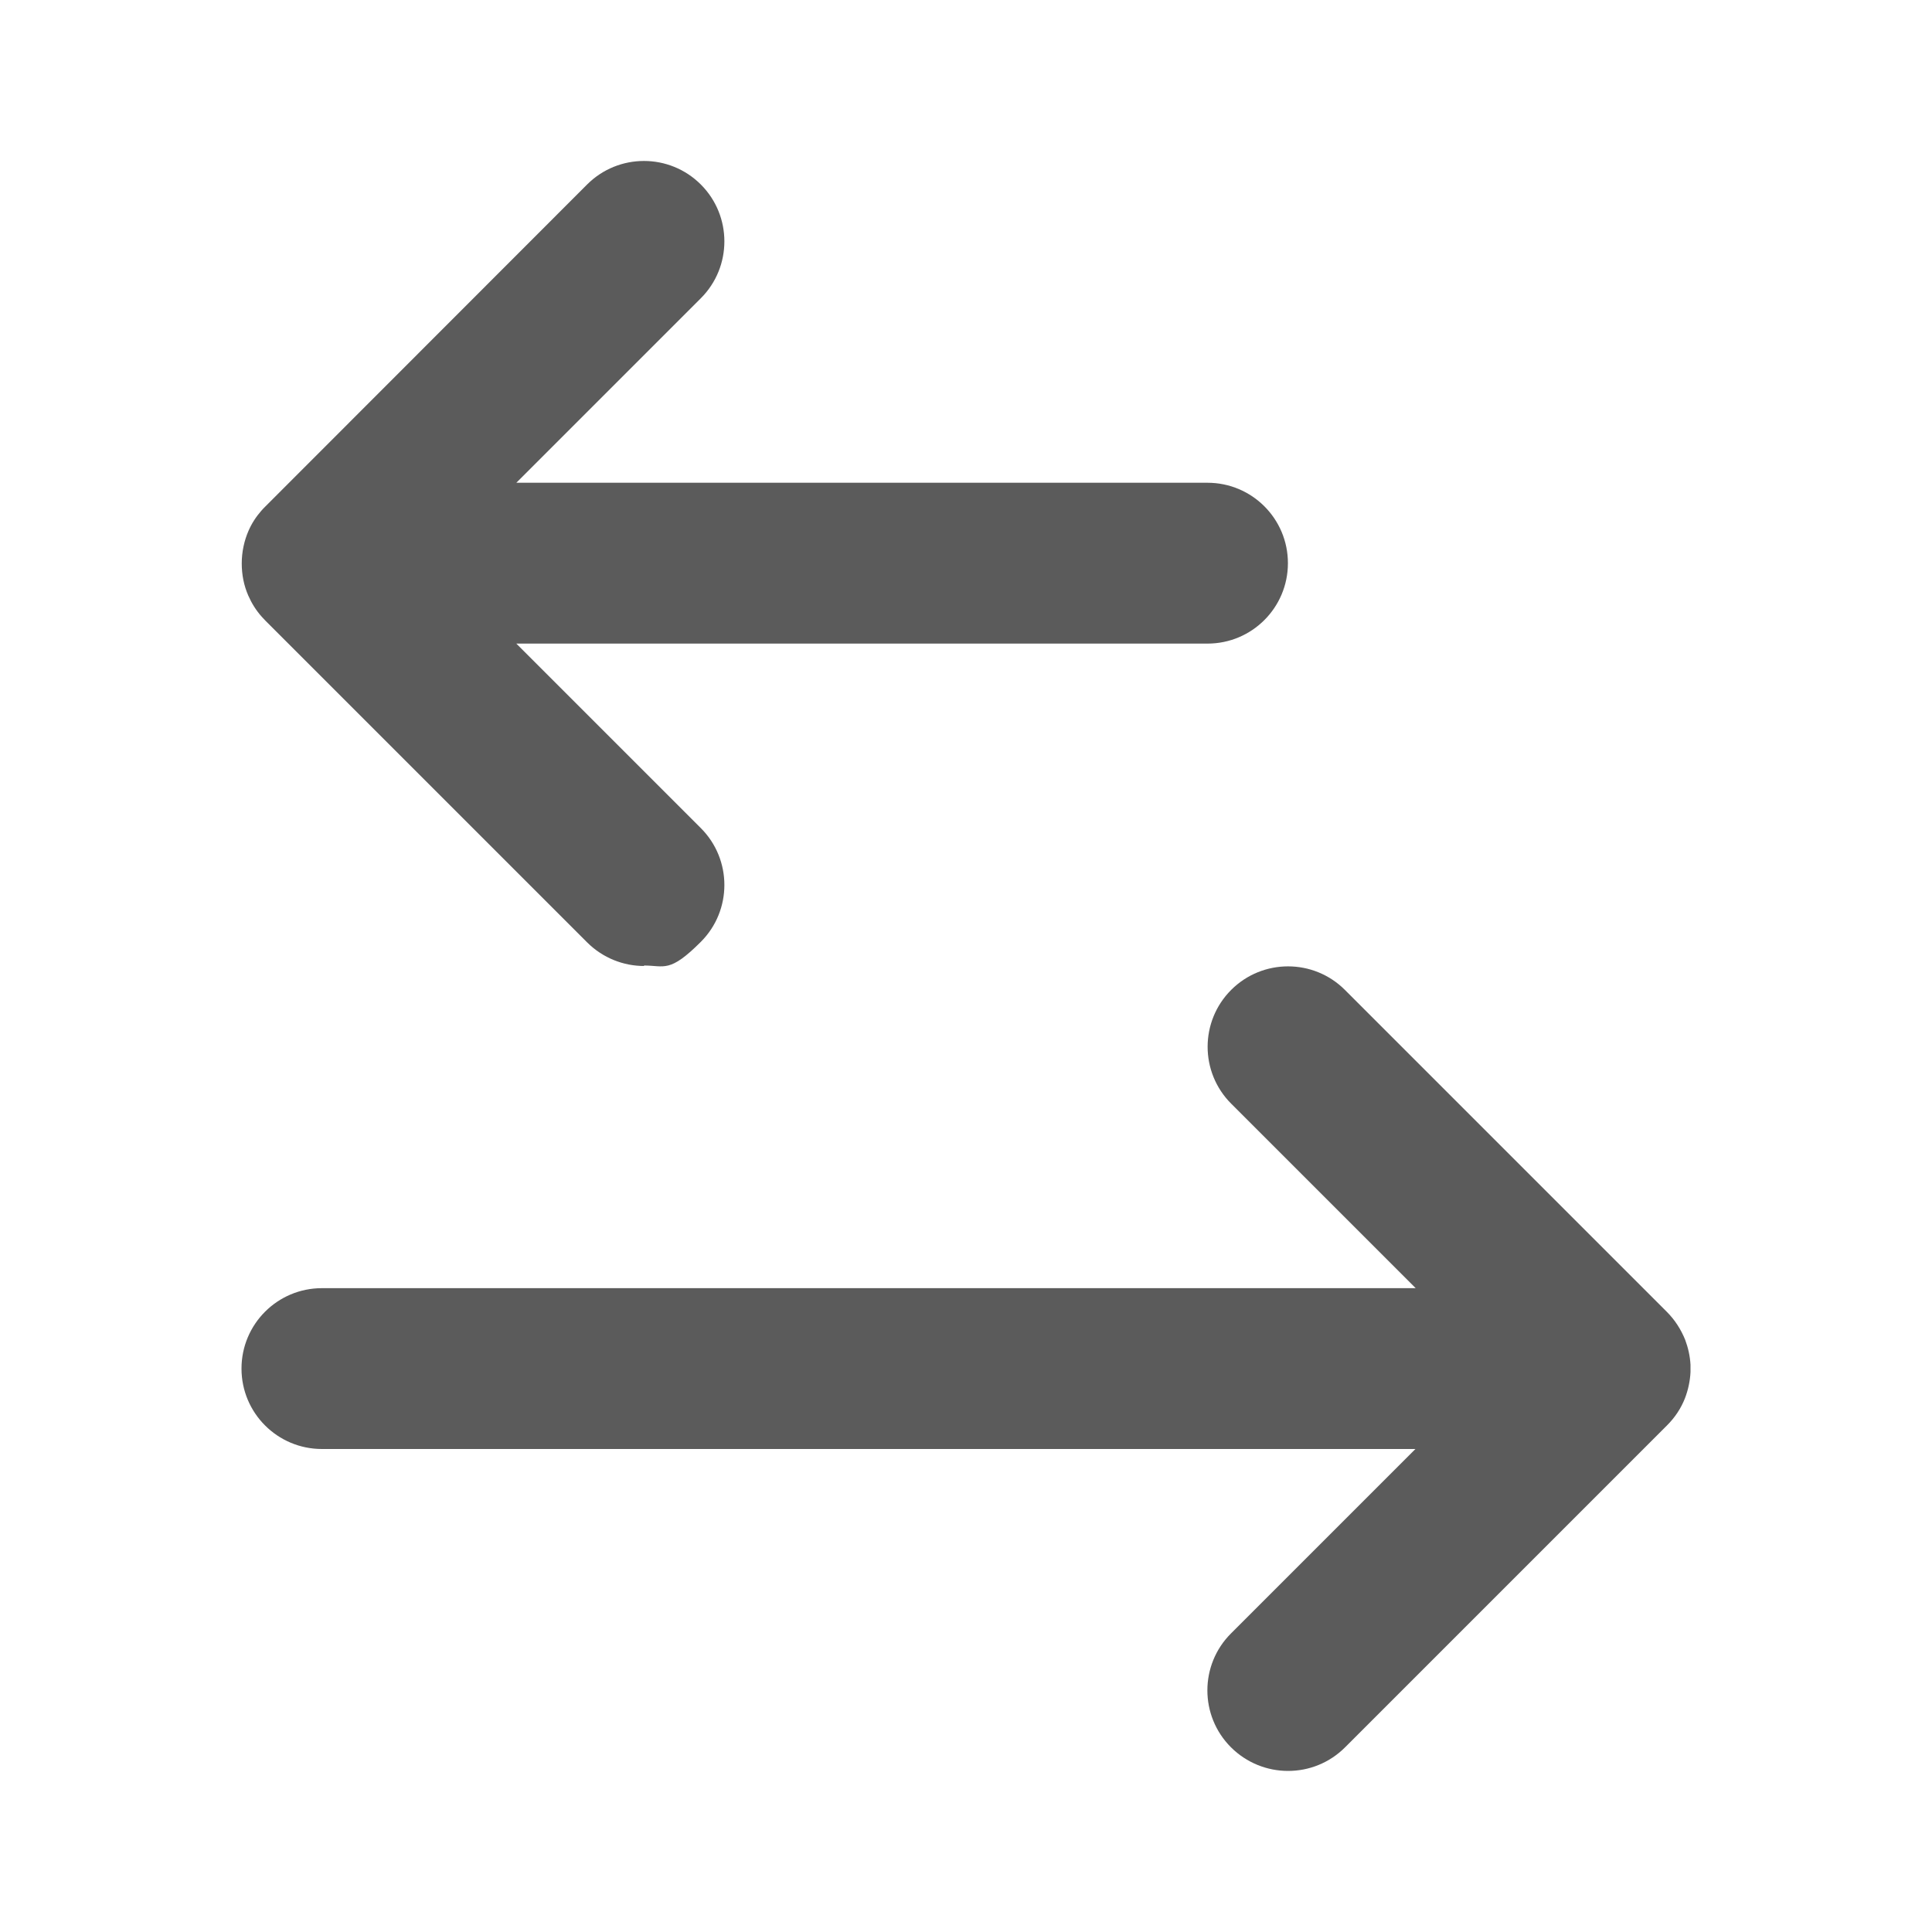
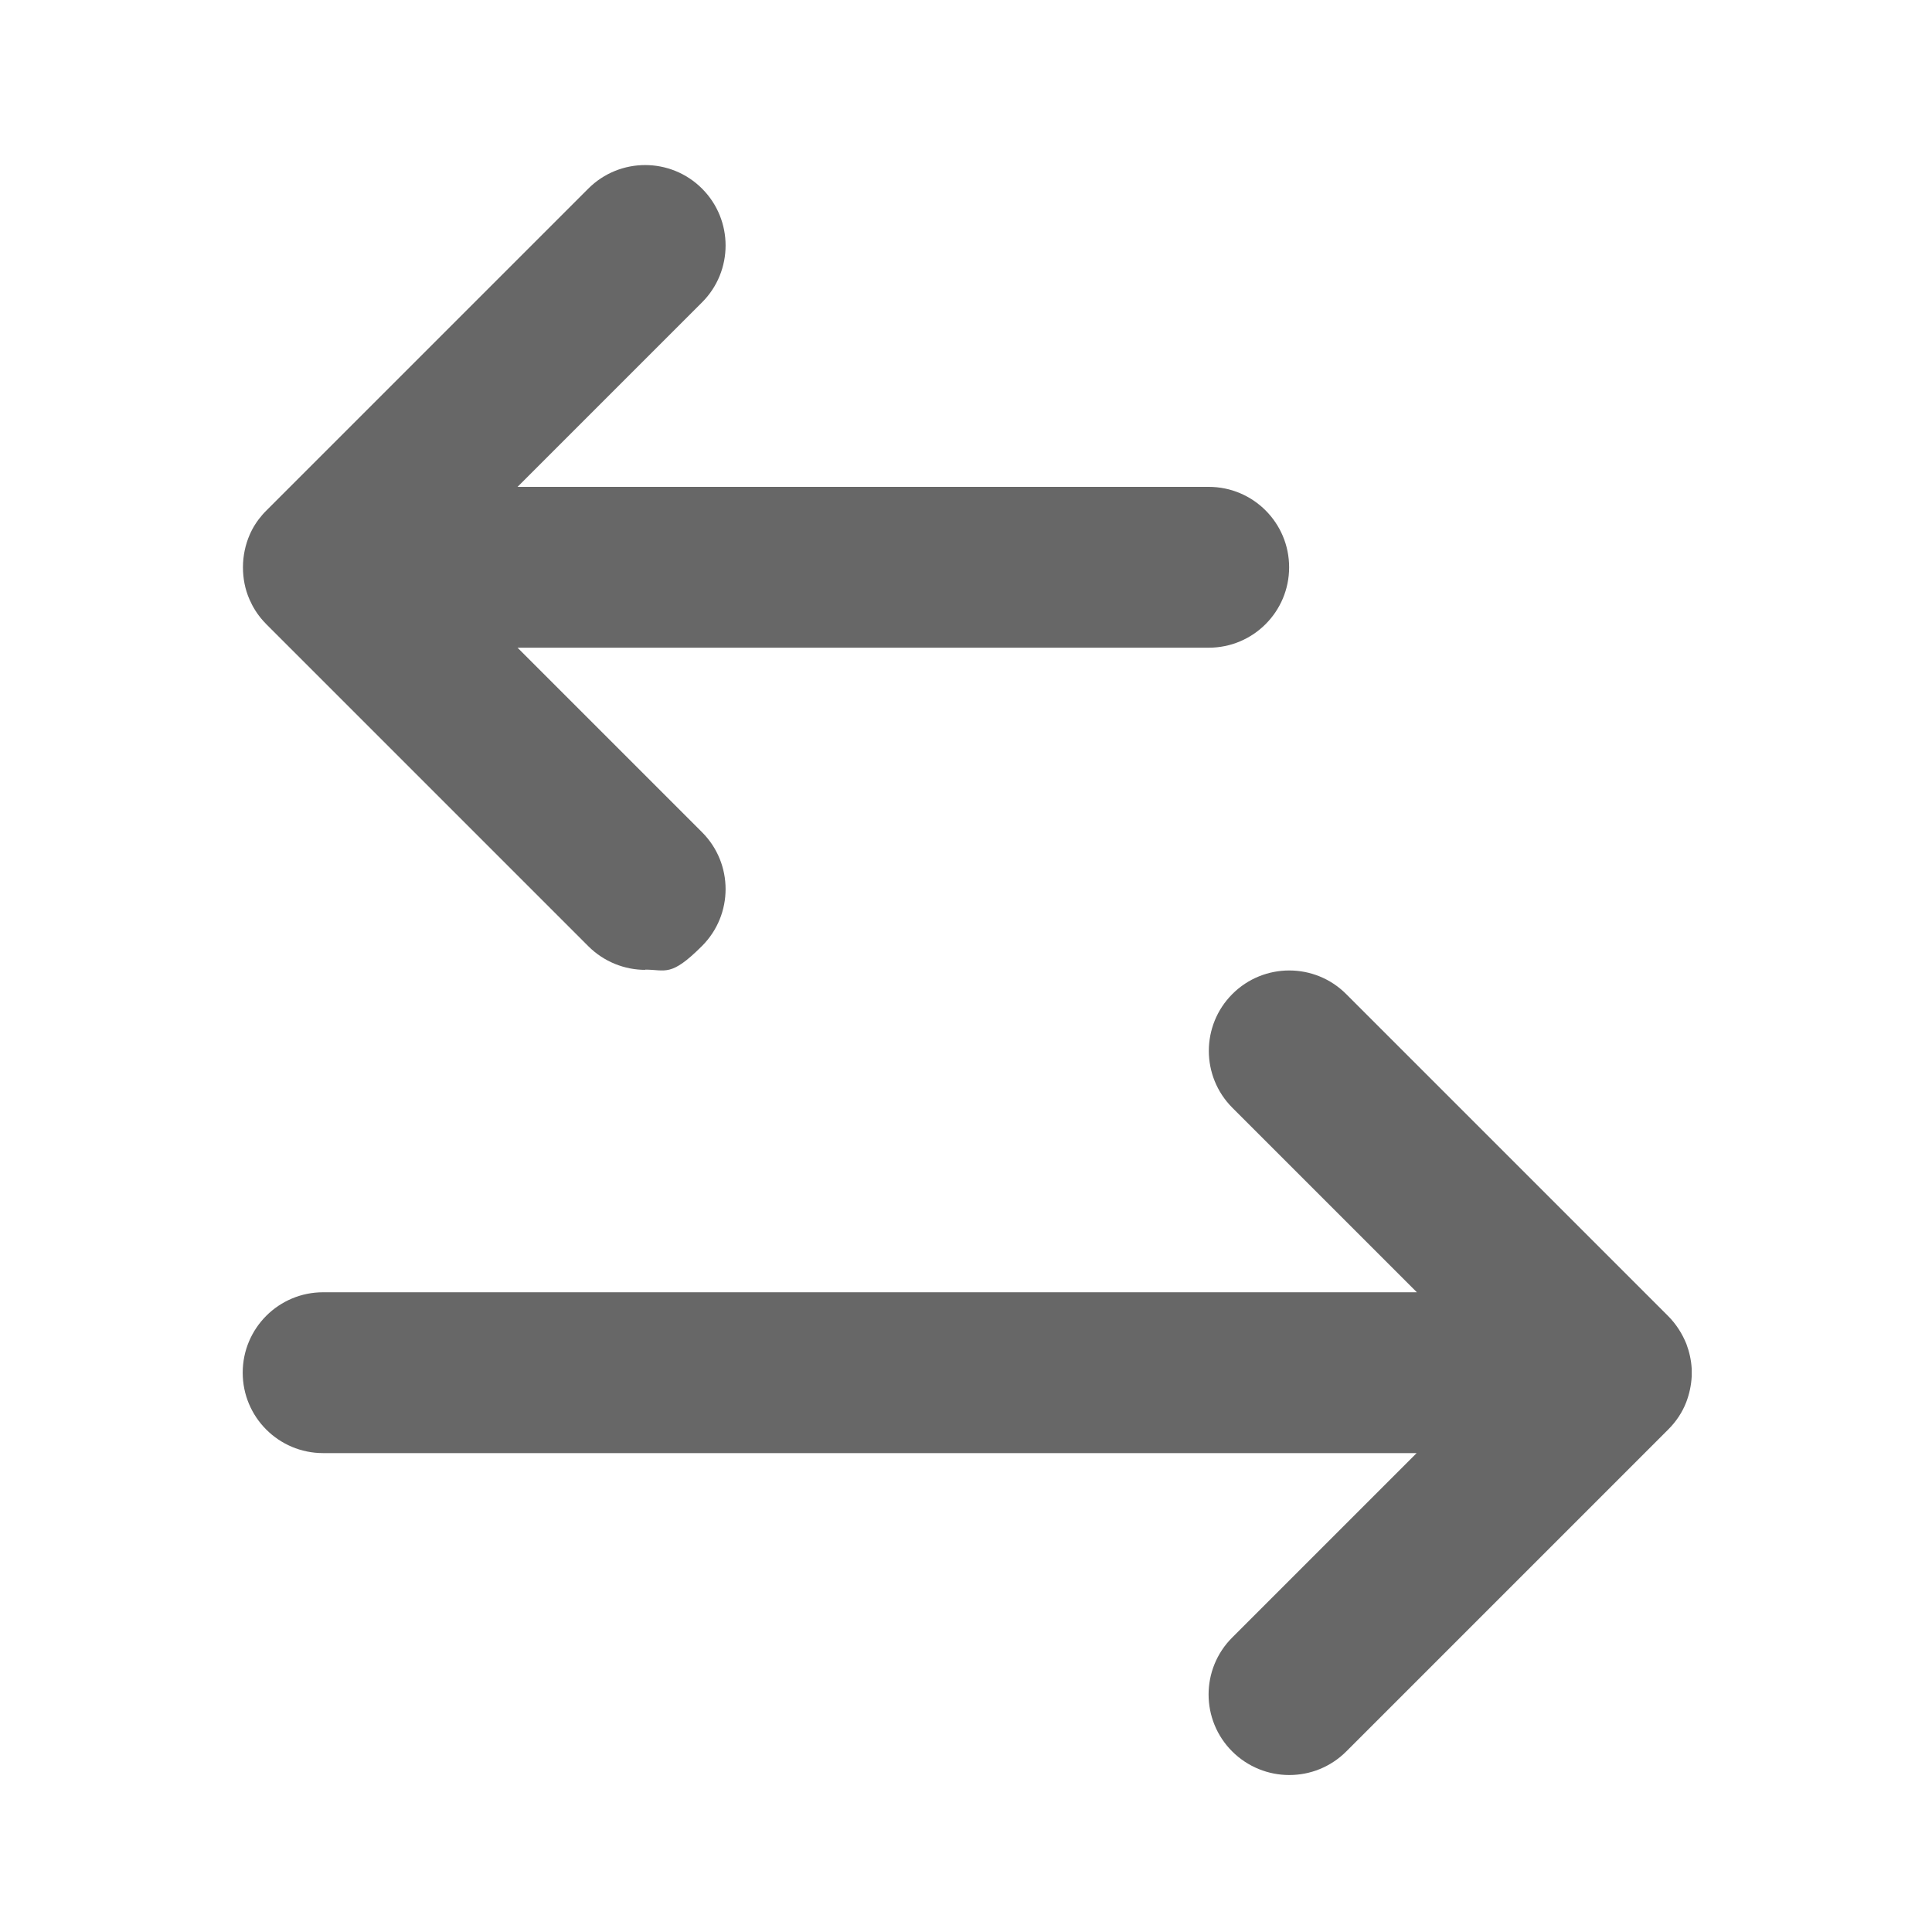
<svg xmlns="http://www.w3.org/2000/svg" version="1.1" viewBox="0 0 800 800">
  <defs>
    <style>
      .cls-1 {
-         fill: #5b5b5b;
+         fill: #676767;
      }
    </style>
  </defs>
  <g>
    <g id="Capa_1">
-       <path class="cls-1" d="M533.3,733.3c-8.5,0-17.1-3.3-23.6-9.8-13-13-13-34.1,0-47.1l76.4-76.4H133.3c-18.4,0-33.3-14.9-33.3-33.3s14.9-33.3,33.3-33.3h452.9l-76.4-76.4c-13-13-13-34.1,0-47.1,13-13,34.1-13,47.1,0l133.3,133.3c3.4,3.4,5.9,7.4,7.6,11.6,1.2,3.2,2,6.7,2.2,10.3,0,1,0,2.1,0,3.1-.2,3.8-1,7.4-2.3,10.8-1.6,4.1-4.1,7.9-7.4,11.2l-133.3,133.3c-6.5,6.5-15,9.8-23.6,9.8ZM266.7,400c-8.5,0-17.1-3.3-23.6-9.8l-133.2-133.2c-.5-.5-1-1.1-1.5-1.6,0,0,0,0,0,0,0,0,0,0,0,0-2.4-2.7-4.2-5.6-5.6-8.8-1.8-4.1-2.7-8.6-2.7-13.3s1-9.4,2.8-13.5h0s0,0,0,0c1.3-3,3.1-5.8,5.3-8.3,0,0,0,0,0,0,0,0,0,0,0,0,.5-.6,1.1-1.2,1.7-1.8L243.1,76.4c13-13,34.1-13,47.1,0,13,13,13,34.1,0,47.1l-76.4,76.4h286.2c18.4,0,33.3,14.9,33.3,33.3s-14.9,33.3-33.3,33.3H213.8l76.4,76.4c13,13,13,34.1,0,47.1s-15,9.8-23.6,9.8Z" />
+       <path class="cls-1" d="M533.8,735c-8.5,0-17.1-3.3-23.6-9.8-13-13-13-34.1,0-47.1l76.4-76.4H133.8c-18.4,0-33.3-14.9-33.3-33.3s14.9-33.3,33.3-33.3h452.9l-76.4-76.4c-13-13-13-34.1,0-47.1,13-13,34.1-13,47.1,0l133.3,133.3c3.4,3.4,5.9,7.4,7.6,11.6,1.2,3.2,2,6.7,2.2,10.3,0,1,0,2.1,0,3.1-.2,3.8-1,7.4-2.3,10.8-1.6,4.1-4.1,7.9-7.4,11.2l-133.3,133.3c-6.5,6.5-15,9.8-23.6,9.8ZM267.2,401.6c-8.5,0-17.1-3.3-23.6-9.8l-133.2-133.2c-.5-.5-1-1.1-1.5-1.6,0,0,0,0,0,0,0,0,0,0,0,0-2.4-2.7-4.2-5.6-5.6-8.8-1.8-4.1-2.7-8.6-2.7-13.3s1-9.4,2.8-13.5h0s0,0,0,0c1.3-3,3.1-5.8,5.3-8.3,0,0,0,0,0,0,0,0,0,0,0,0,.5-.6,1.1-1.2,1.7-1.8L243.6,78.1c13-13,34.1-13,47.1,0,13,13,13,34.1,0,47.1l-76.4,76.4h286.2c18.4,0,33.3,14.9,33.3,33.3s-14.9,33.3-33.3,33.3H214.3l76.4,76.4c13,13,13,34.1,0,47.1s-15,9.8-23.6,9.8Z" />
    </g>
  </g>
</svg>
